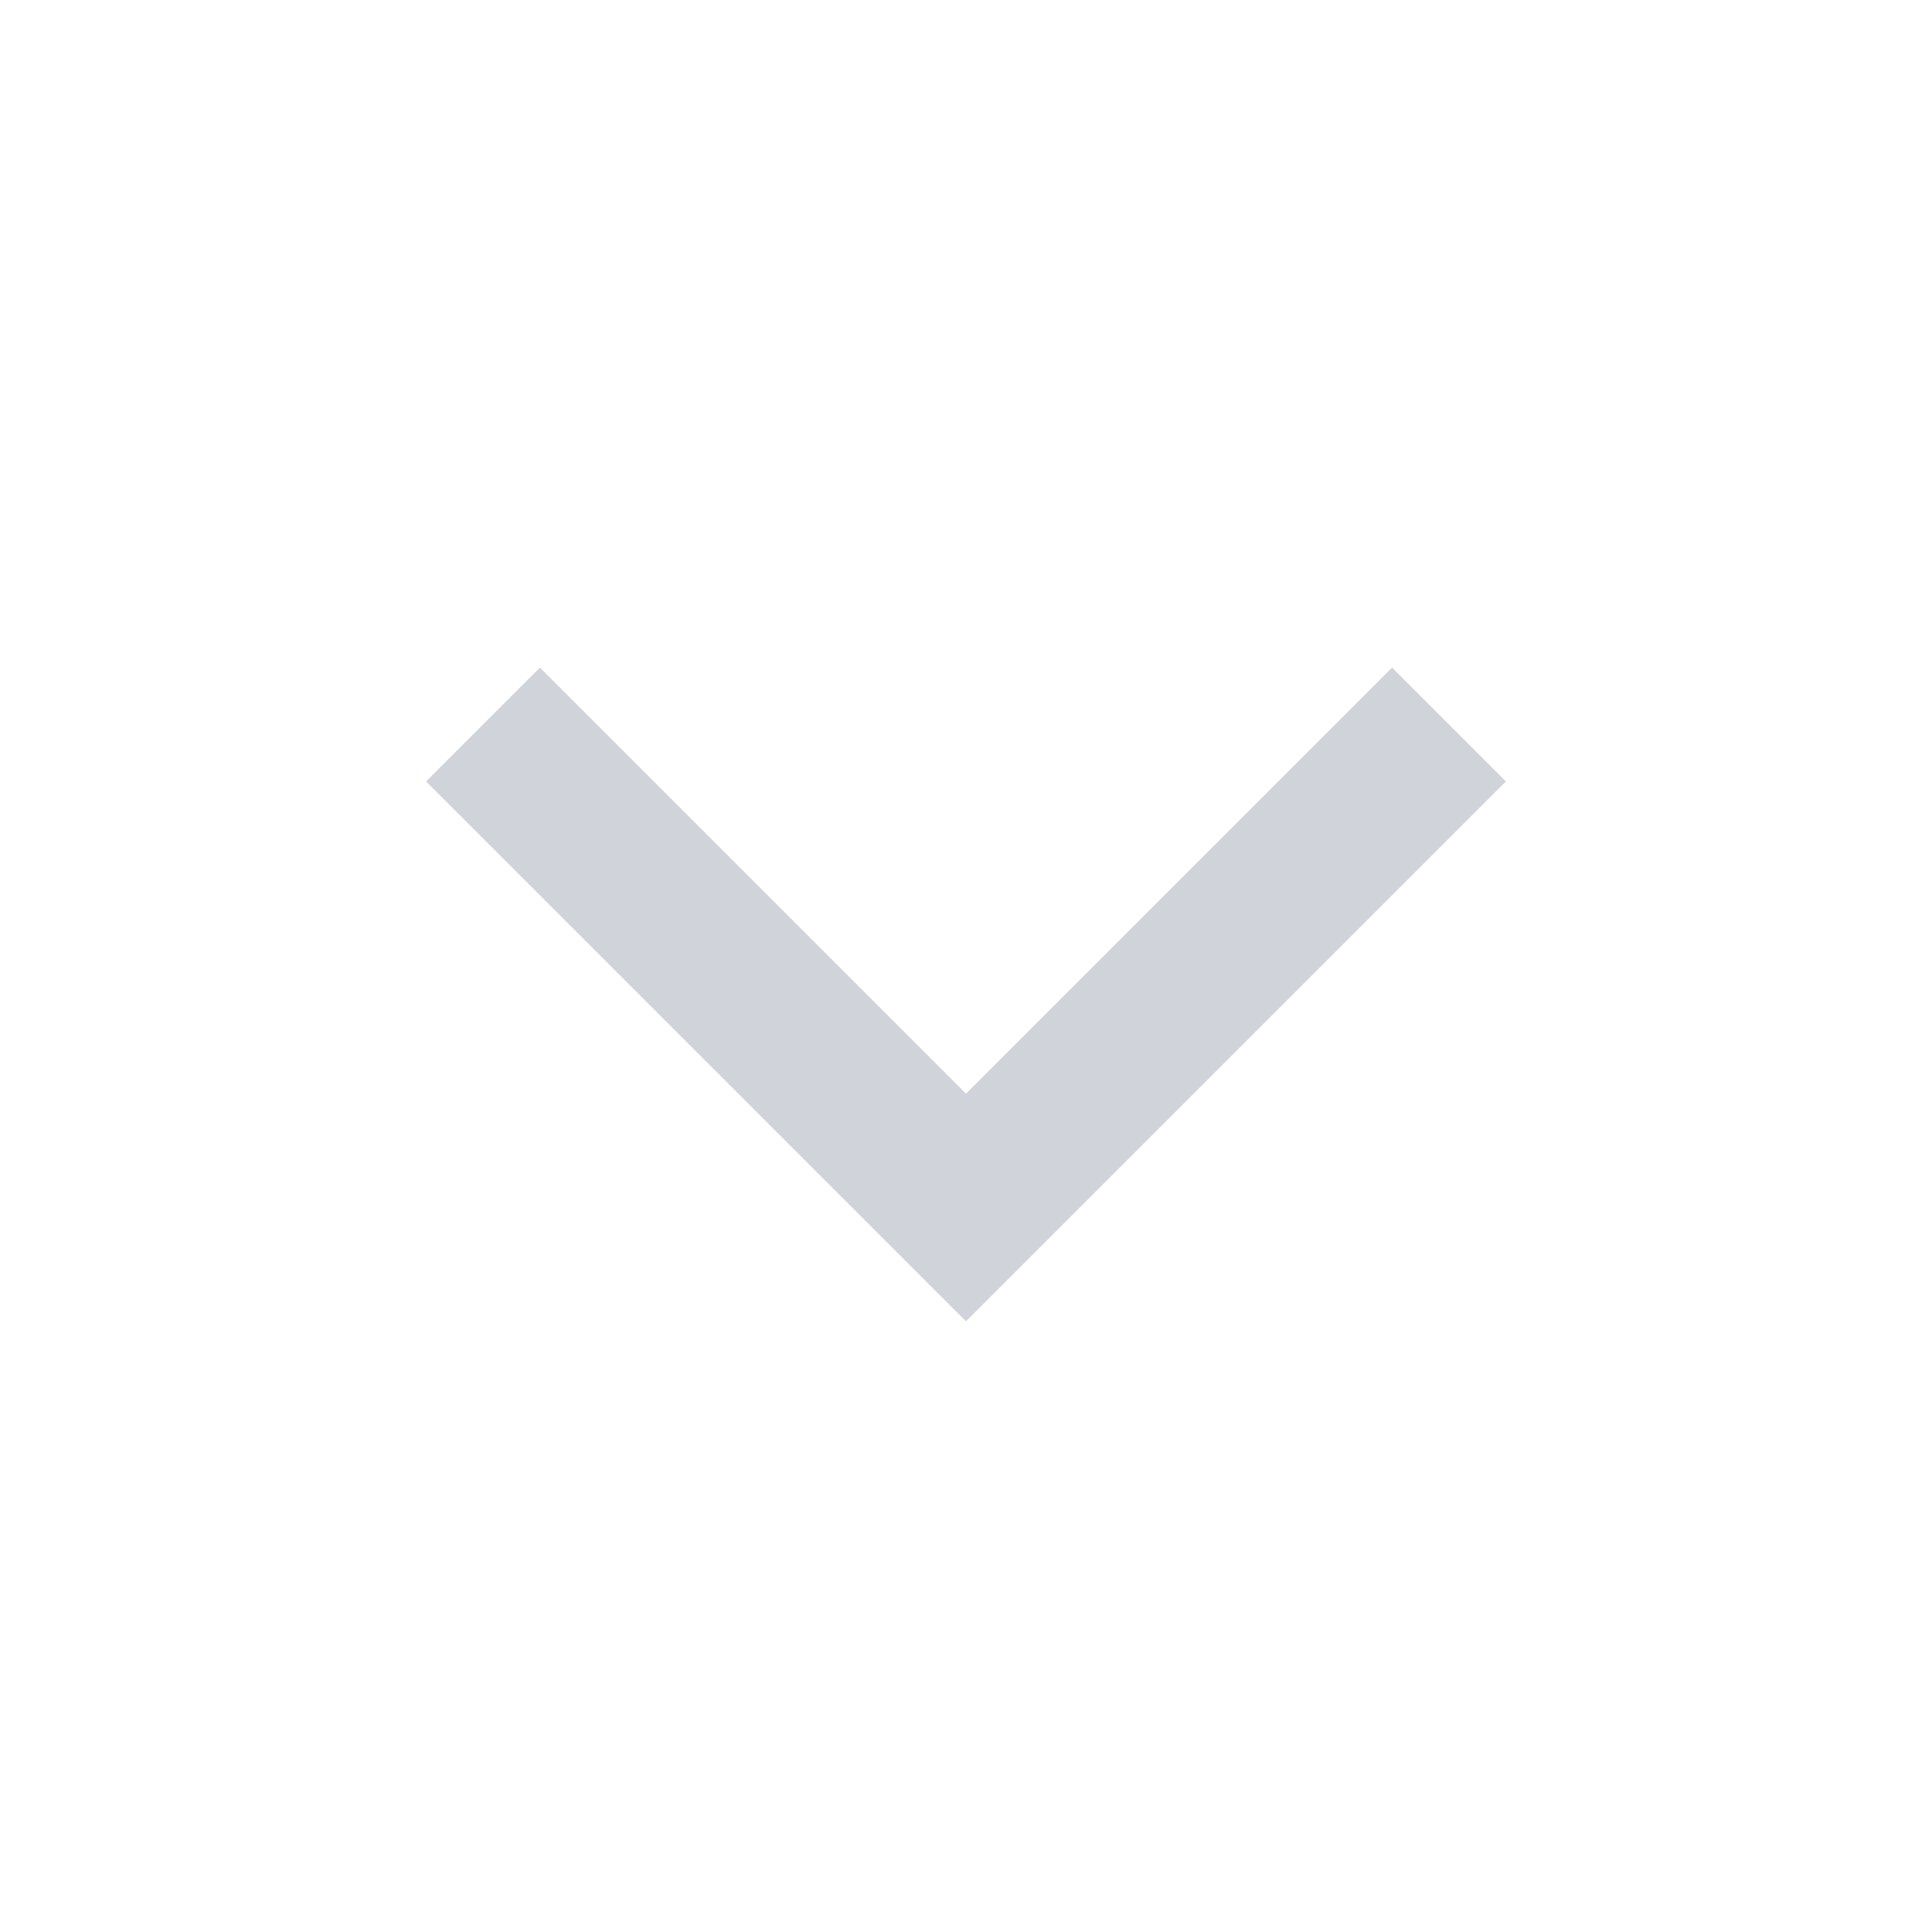
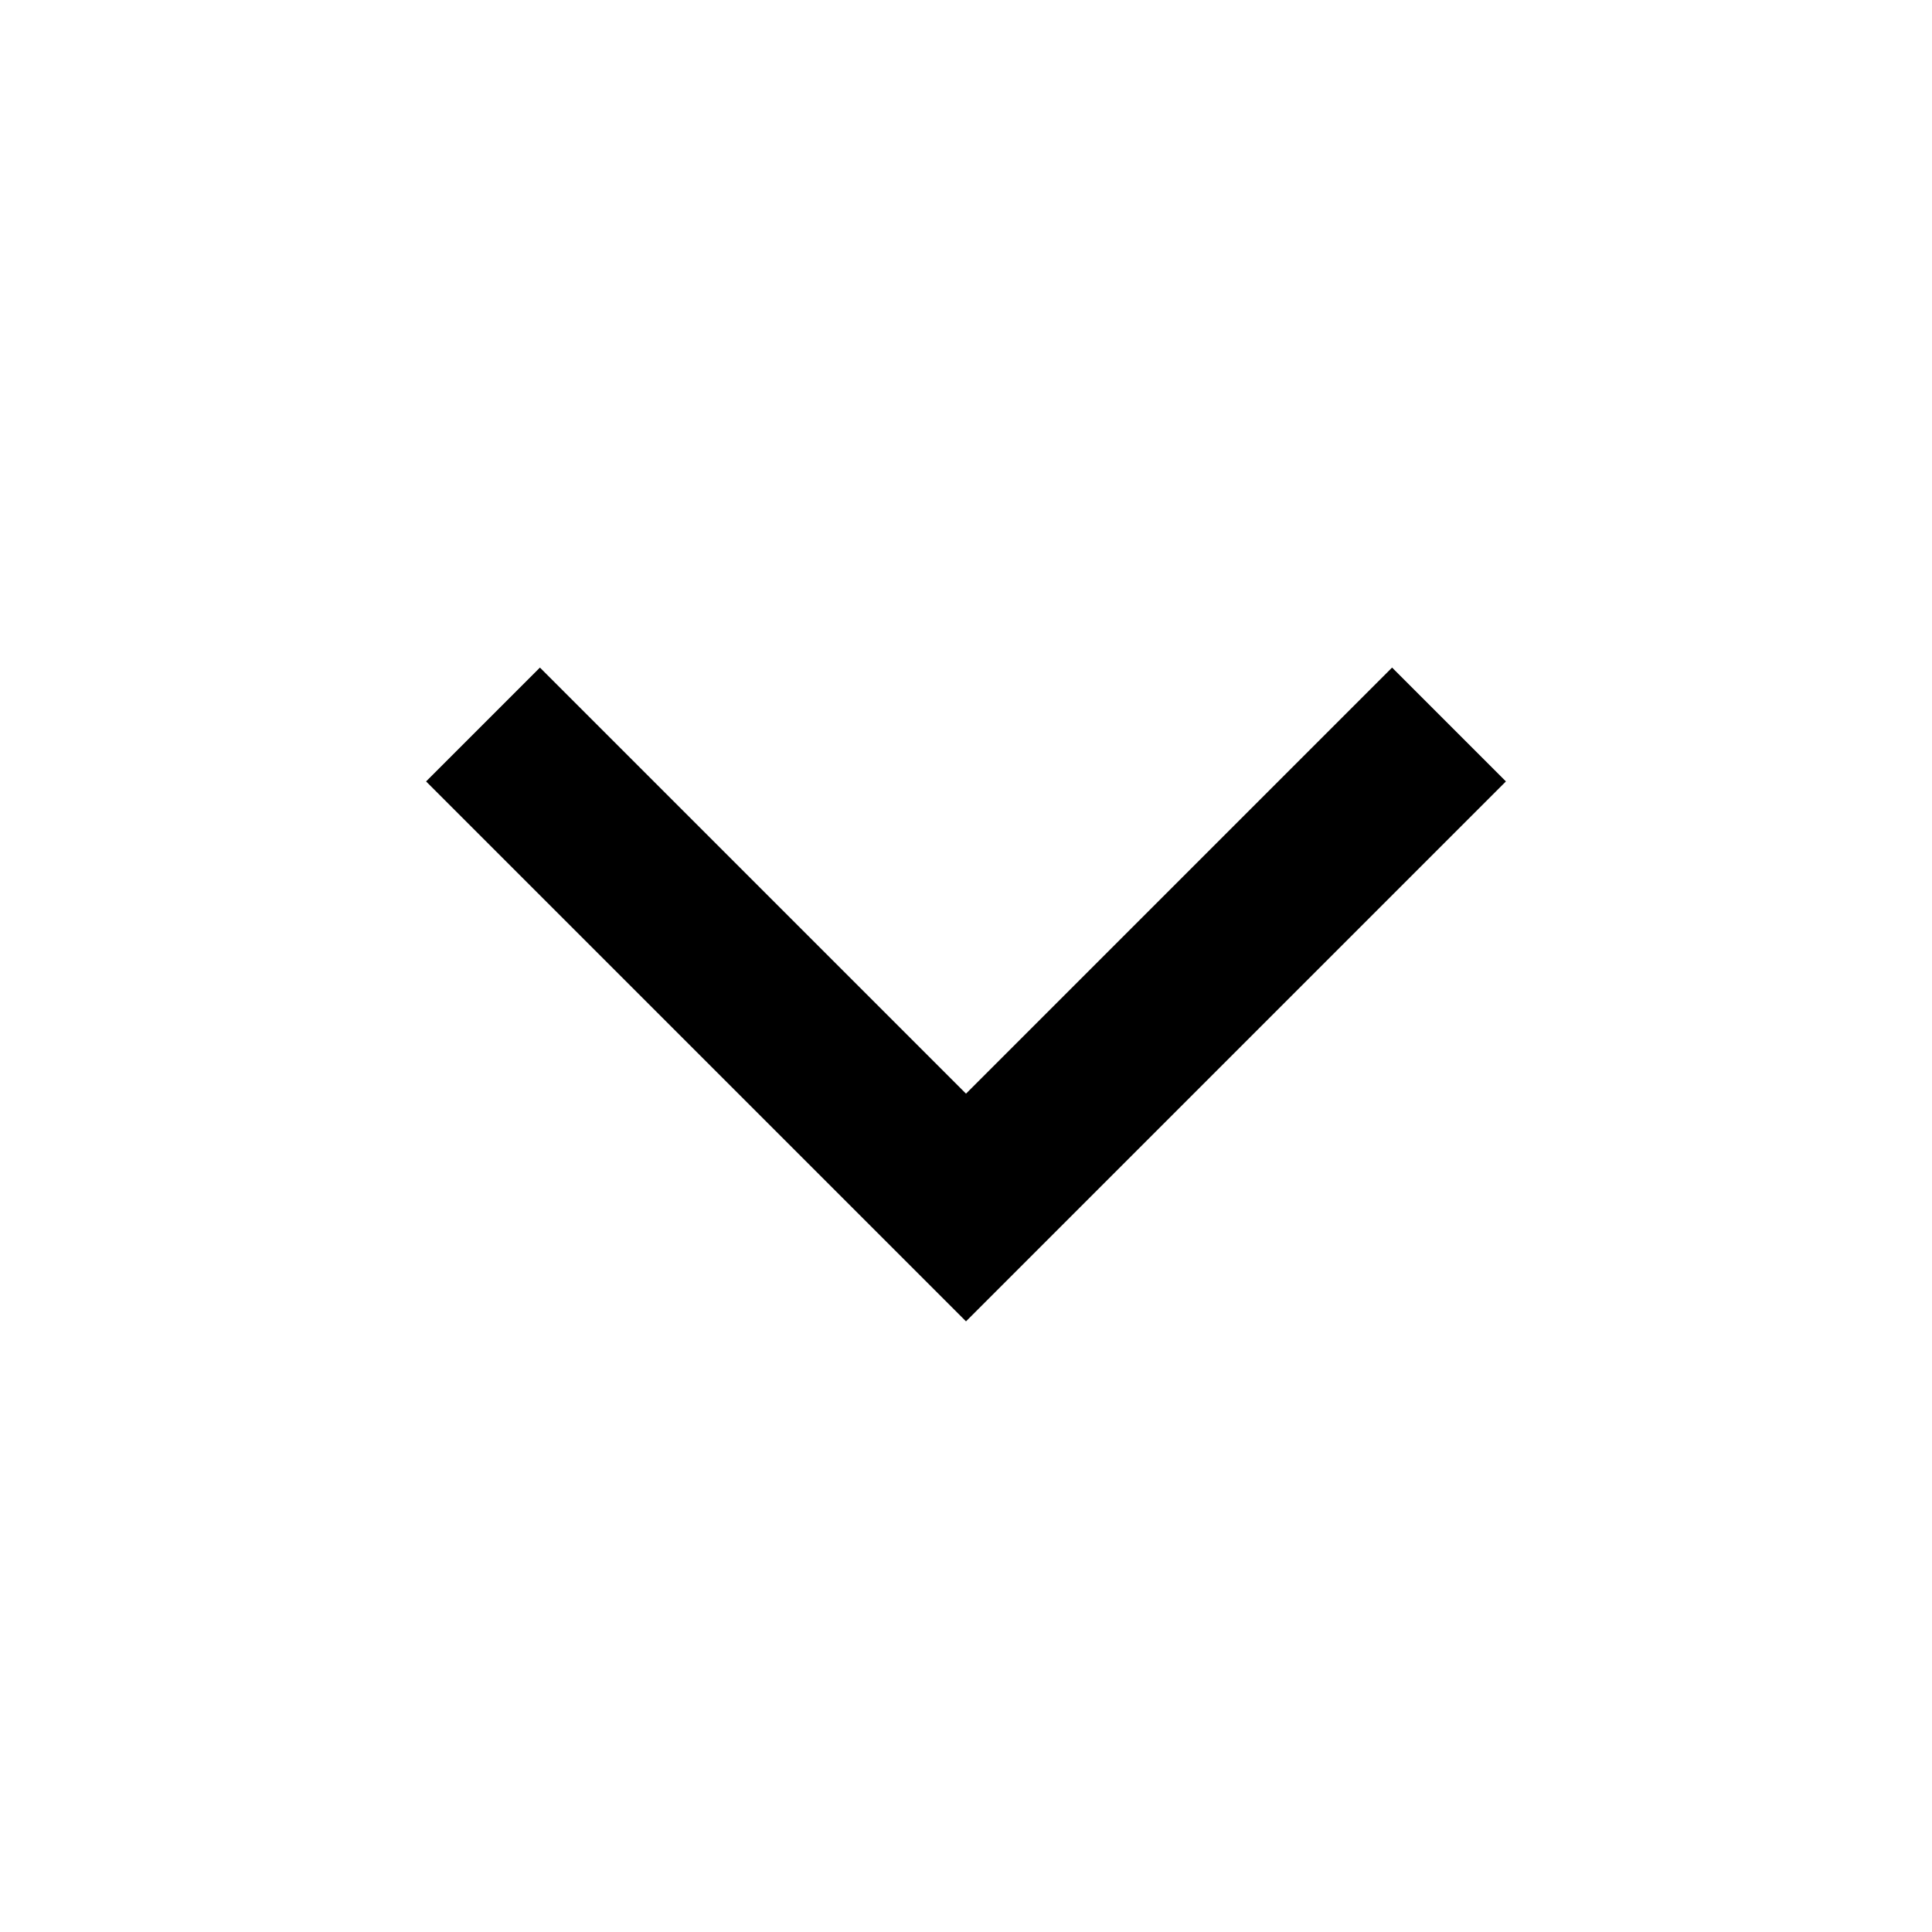
- <svg xmlns="http://www.w3.org/2000/svg" width="24" height="24" viewBox="0 0 24 24" fill="none" stroke="#D1D3DB" stroke-width="2" stroke-linecap="butt" stroke-linejoin="miter">
+ <svg xmlns="http://www.w3.org/2000/svg" width="24" height="24" viewBox="0 0 24 24" fill="none" stroke="currentColor" stroke-width="2" stroke-linecap="butt" stroke-linejoin="miter">
  <polyline points="6 9 12 15 18 9" />
</svg>
